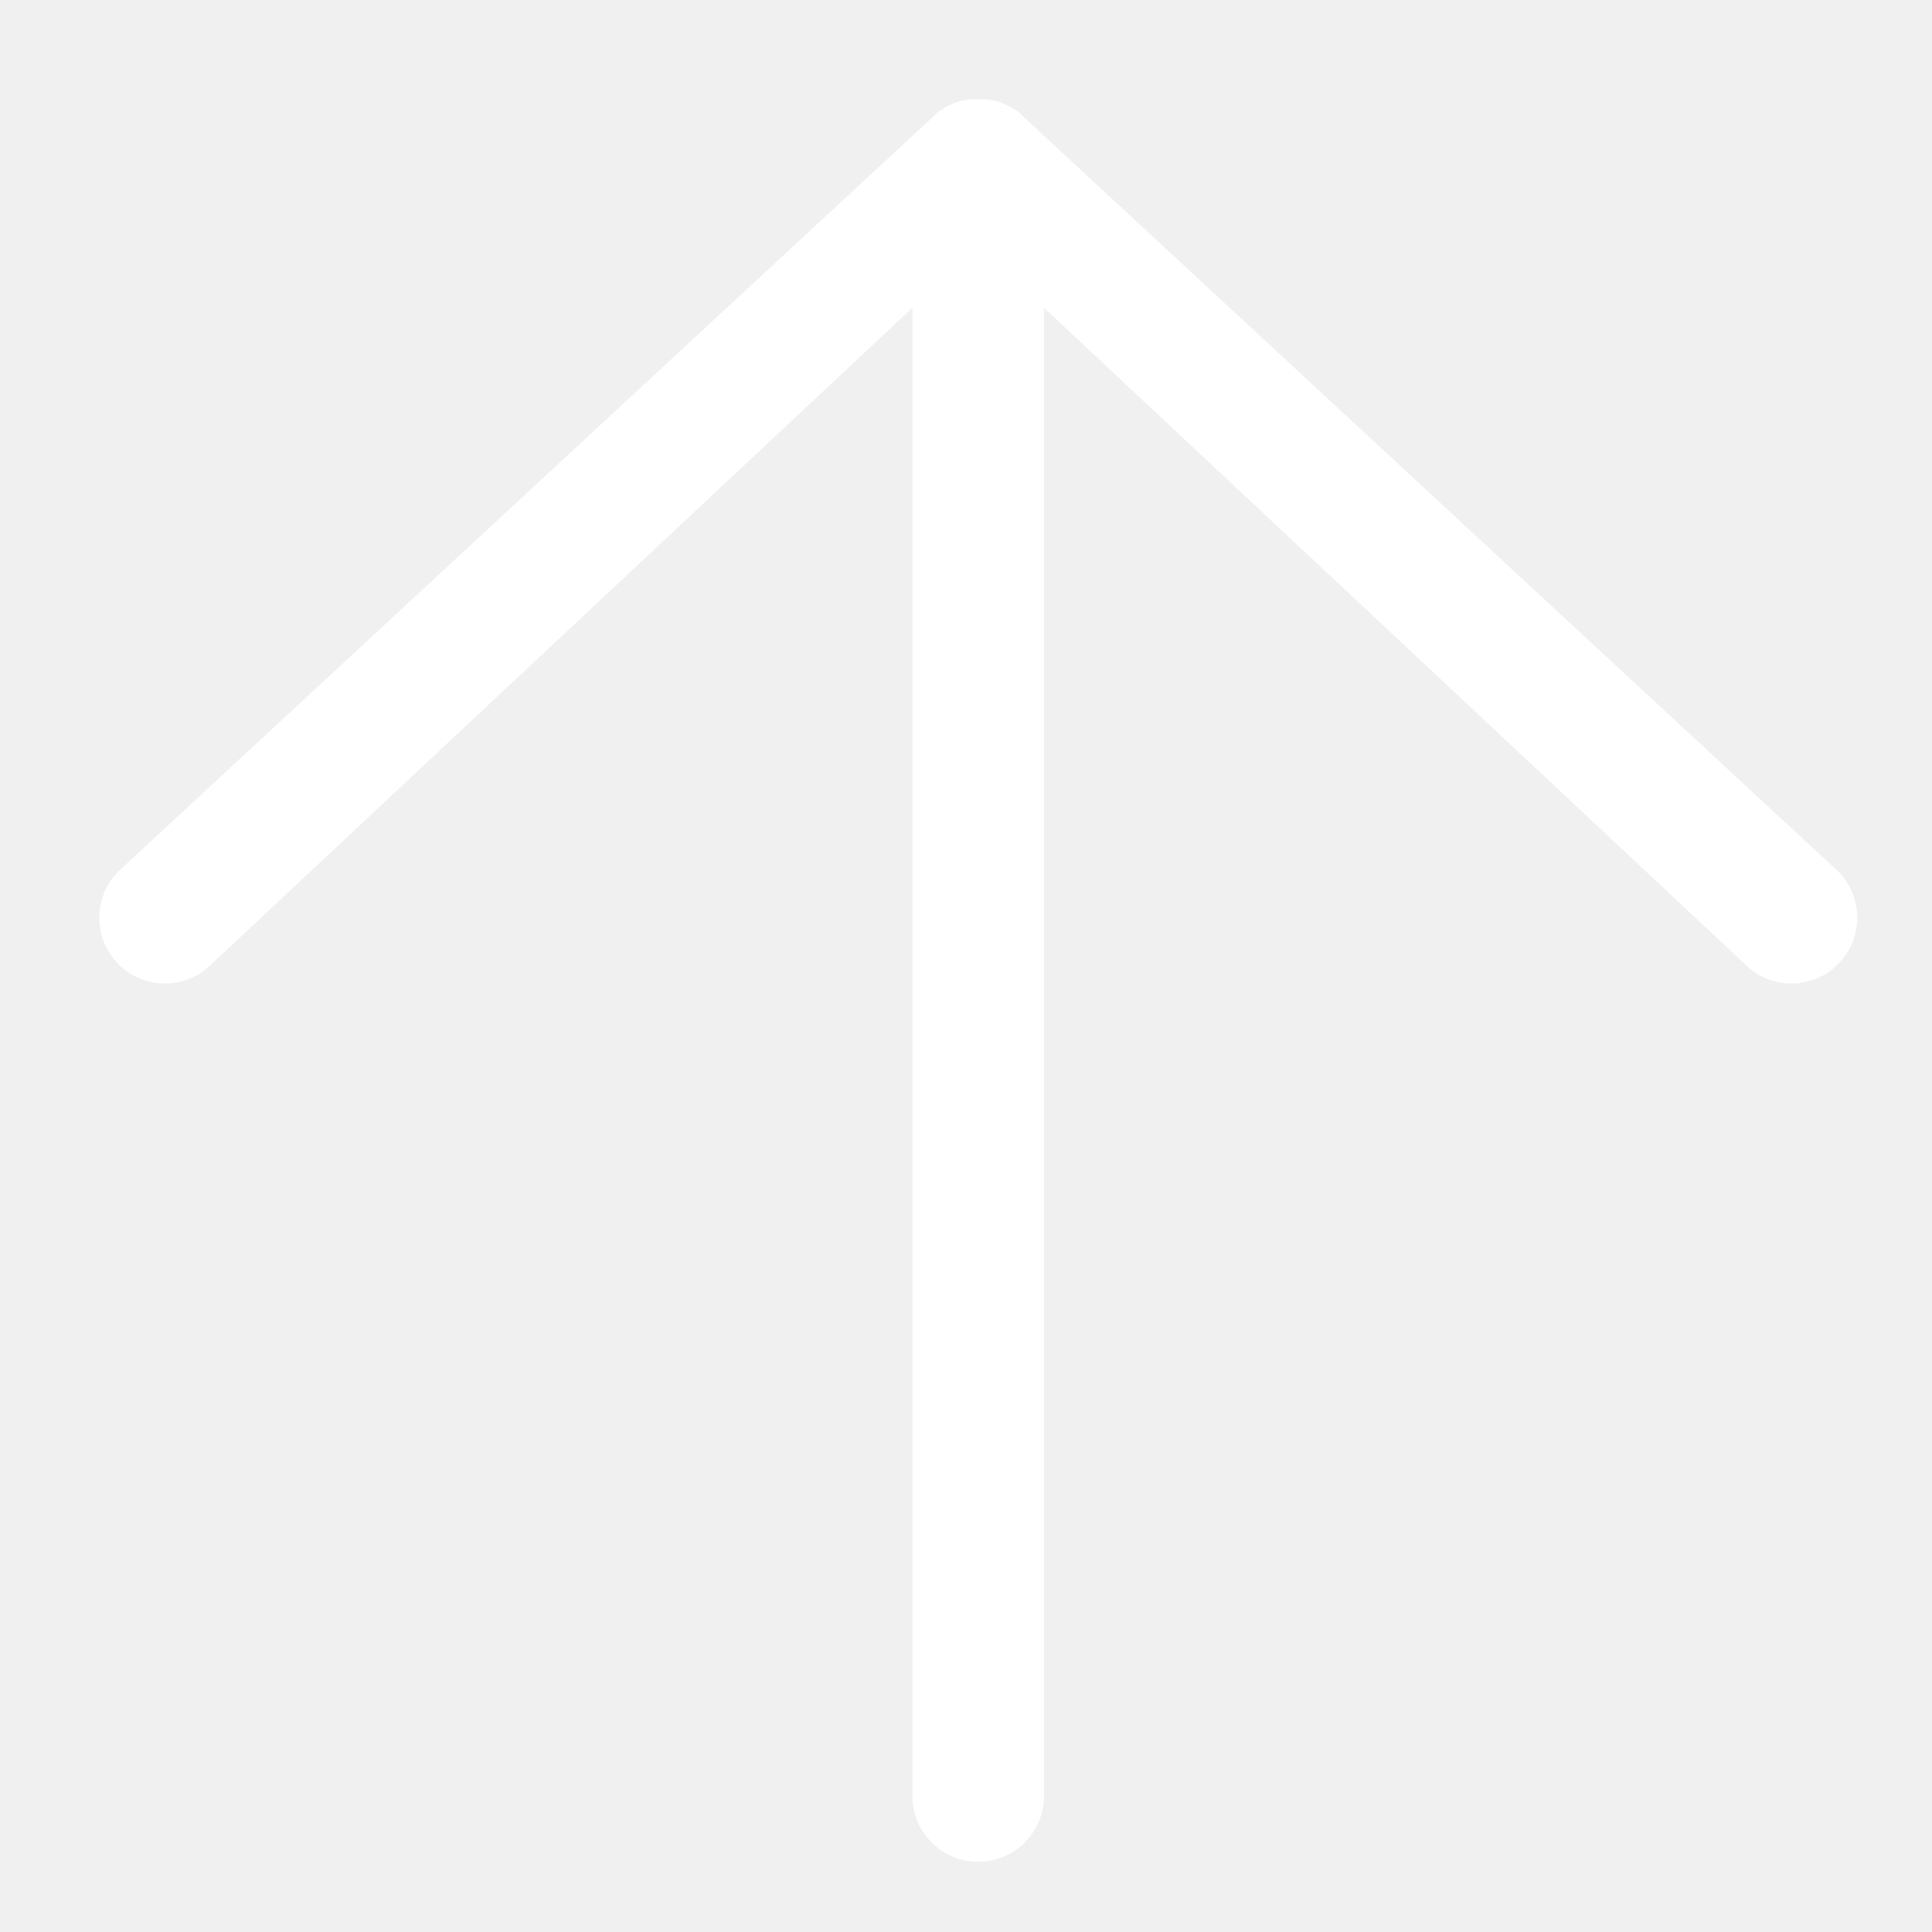
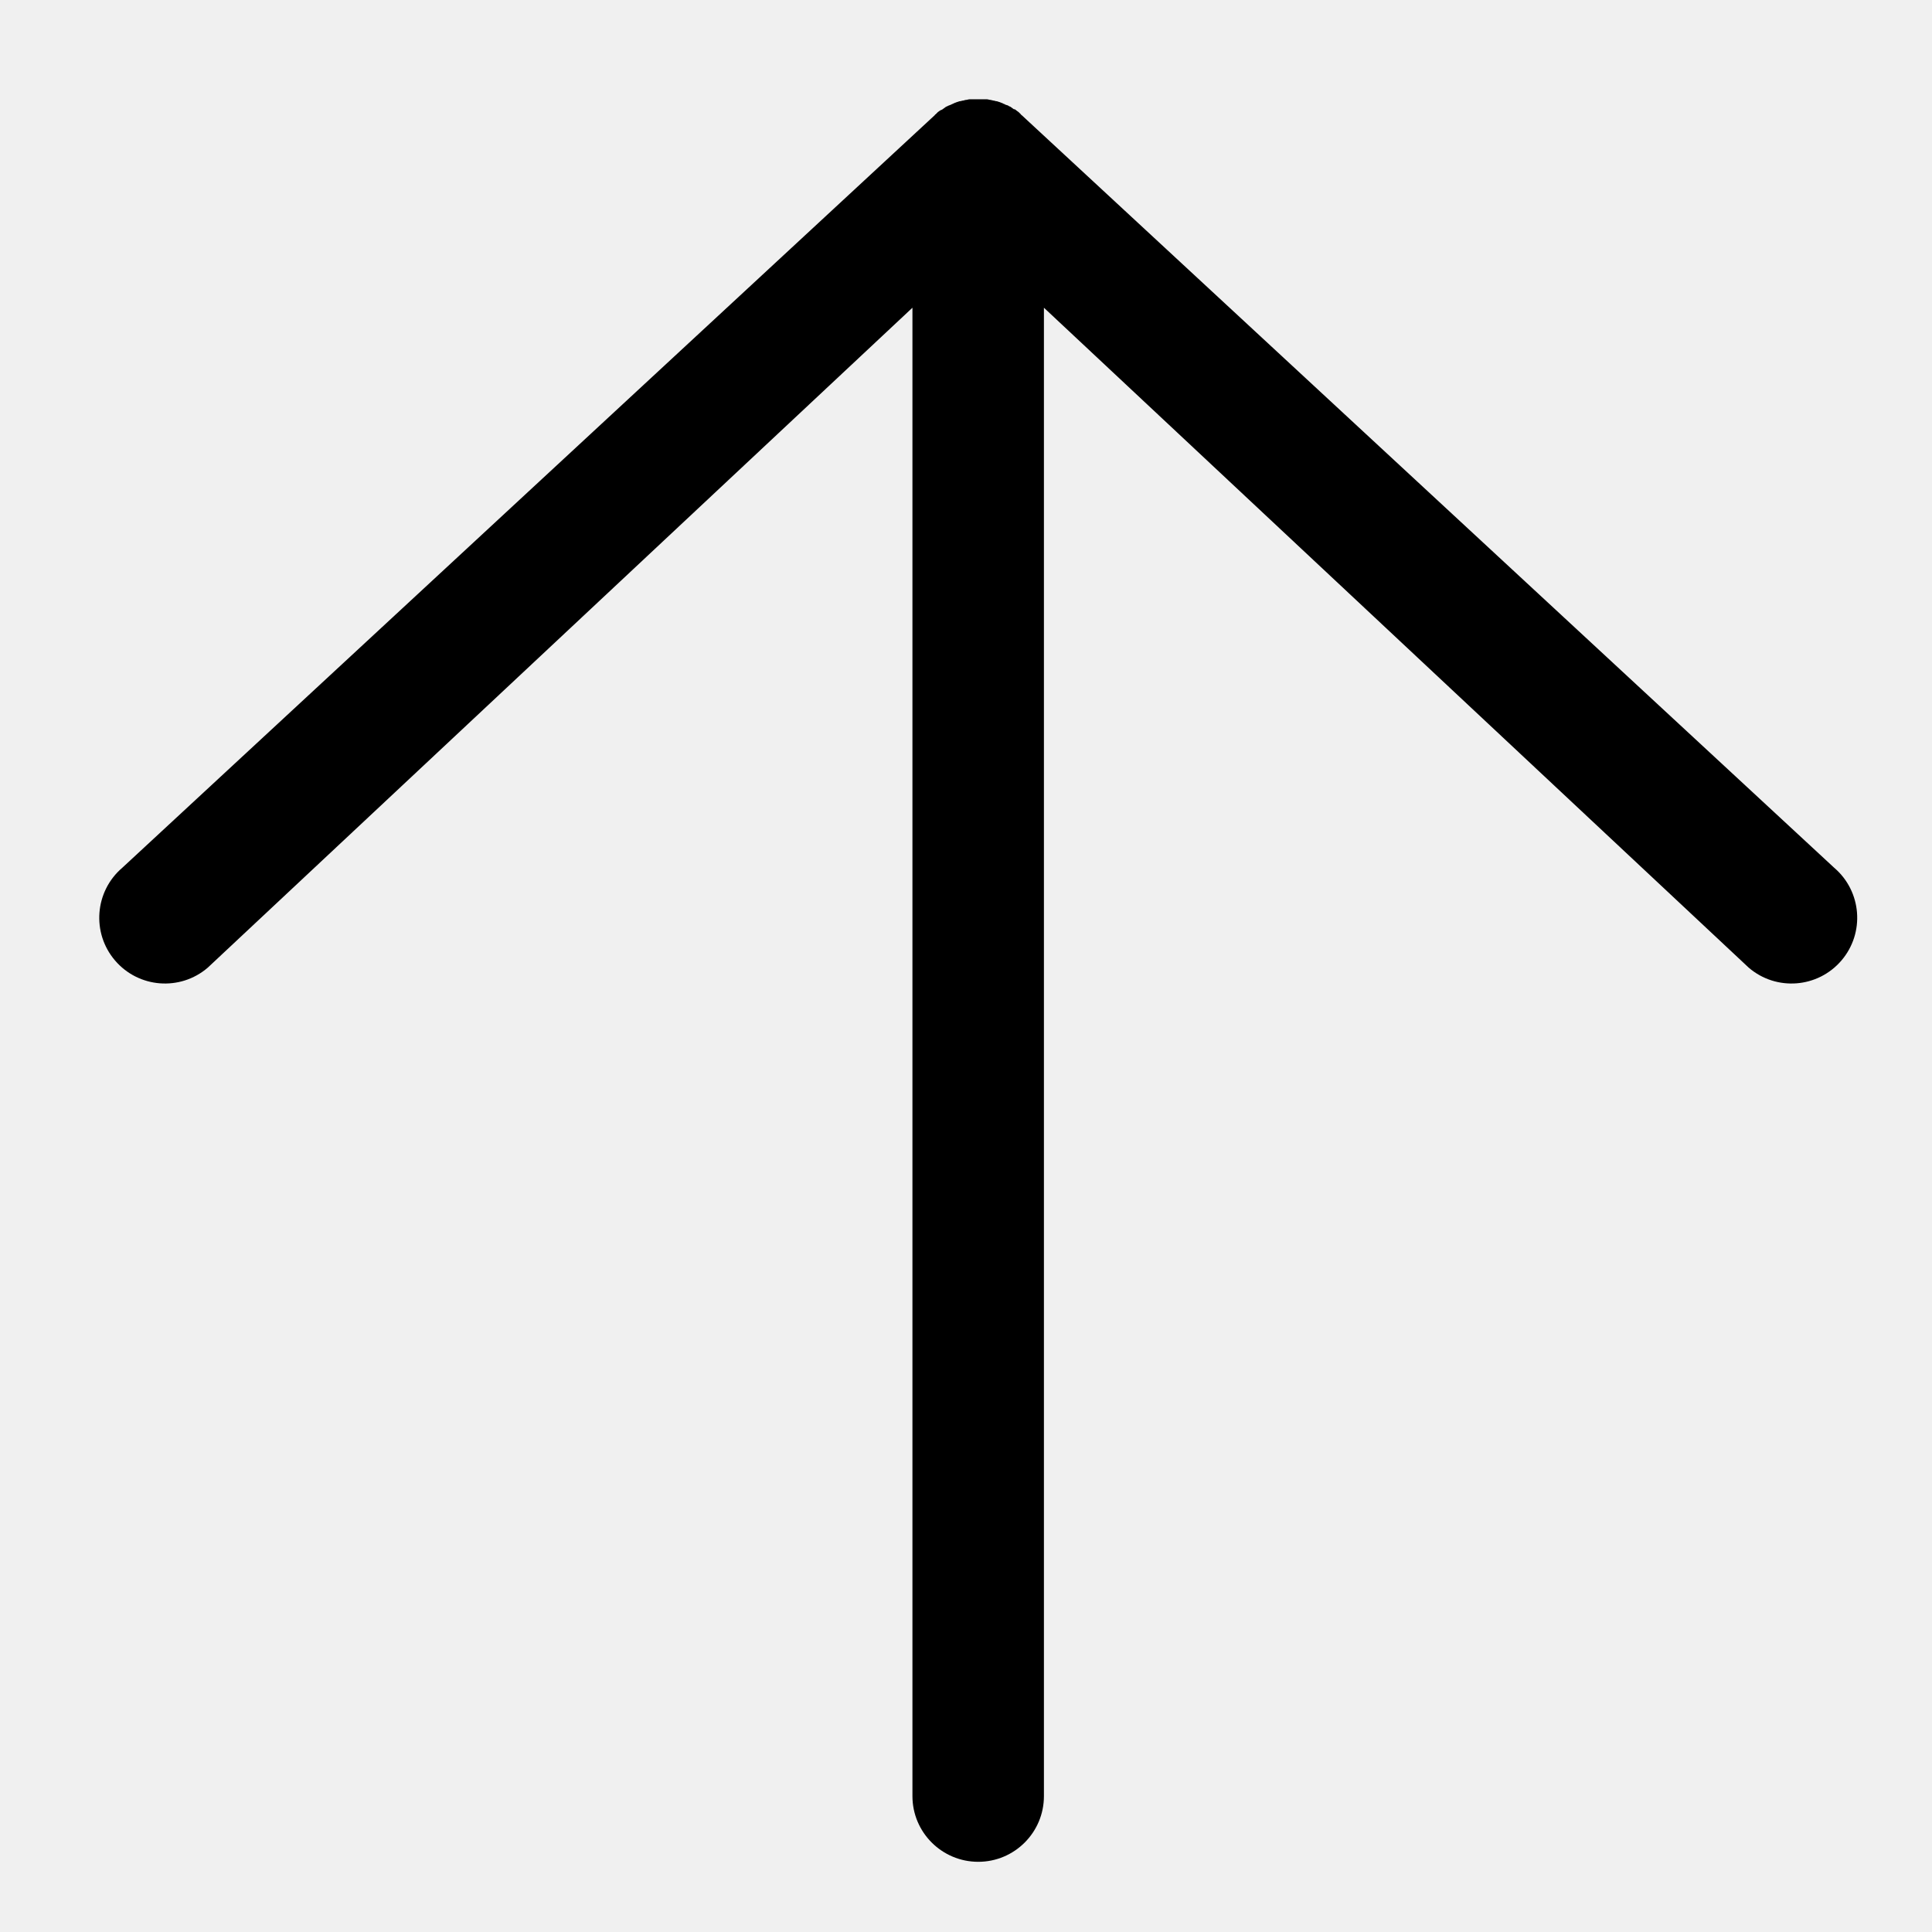
<svg xmlns="http://www.w3.org/2000/svg" width="18" height="18" viewBox="0 0 18 18" fill="none">
-   <path d="M17.089 8.085L9.518 1.072C9.515 1.072 9.512 1.069 9.512 1.066L9.494 1.048C9.488 1.041 9.475 1.035 9.469 1.029C9.463 1.022 9.454 1.017 9.445 1.017C9.439 1.011 9.426 1.005 9.42 0.999C9.414 0.992 9.402 0.992 9.396 0.986C9.39 0.98 9.377 0.98 9.365 0.974C9.359 0.968 9.347 0.968 9.341 0.962C9.328 0.956 9.322 0.956 9.31 0.95C9.304 0.95 9.292 0.943 9.285 0.943C9.273 0.943 9.267 0.937 9.255 0.937C9.249 0.937 9.236 0.931 9.23 0.931C9.218 0.931 9.206 0.925 9.194 0.925L9.034 0.925C9.022 0.925 9.01 0.931 8.998 0.931C8.991 0.931 8.979 0.937 8.973 0.937C8.961 0.937 8.955 0.943 8.942 0.943C8.936 0.943 8.924 0.95 8.918 0.95C8.906 0.956 8.9 0.956 8.887 0.962C8.881 0.968 8.869 0.968 8.863 0.974C8.851 0.98 8.844 0.98 8.832 0.986C8.826 0.992 8.814 0.992 8.808 0.999C8.802 1.005 8.789 1.011 8.783 1.017C8.777 1.023 8.771 1.023 8.759 1.029C8.753 1.035 8.74 1.041 8.734 1.048L8.716 1.066C8.712 1.066 8.71 1.069 8.71 1.072L1.139 8.085C0.882 8.305 0.852 8.692 1.072 8.949C1.292 9.206 1.678 9.236 1.935 9.016L8.501 2.867L8.501 16.734C8.501 17.072 8.776 17.346 9.114 17.346C9.452 17.346 9.726 17.072 9.726 16.734L9.726 2.867L16.293 9.016C16.55 9.236 16.936 9.206 17.156 8.949C17.376 8.692 17.346 8.305 17.089 8.085Z" fill="white" />
+   <path d="M17.089 8.085L9.518 1.072C9.515 1.072 9.512 1.069 9.512 1.066L9.494 1.048C9.488 1.041 9.475 1.035 9.469 1.029C9.463 1.022 9.454 1.017 9.445 1.017C9.439 1.011 9.426 1.005 9.42 0.999C9.414 0.992 9.402 0.992 9.396 0.986C9.39 0.98 9.377 0.98 9.365 0.974C9.359 0.968 9.347 0.968 9.341 0.962C9.328 0.956 9.322 0.956 9.31 0.95C9.304 0.95 9.292 0.943 9.285 0.943C9.273 0.943 9.267 0.937 9.255 0.937C9.249 0.937 9.236 0.931 9.23 0.931C9.218 0.931 9.206 0.925 9.194 0.925L9.034 0.925C9.022 0.925 9.01 0.931 8.998 0.931C8.991 0.931 8.979 0.937 8.973 0.937C8.961 0.937 8.955 0.943 8.942 0.943C8.936 0.943 8.924 0.95 8.918 0.95C8.906 0.956 8.9 0.956 8.887 0.962C8.881 0.968 8.869 0.968 8.863 0.974C8.851 0.98 8.844 0.98 8.832 0.986C8.826 0.992 8.814 0.992 8.808 0.999C8.802 1.005 8.789 1.011 8.783 1.017C8.777 1.023 8.771 1.023 8.759 1.029C8.753 1.035 8.74 1.041 8.734 1.048L8.716 1.066C8.712 1.066 8.71 1.069 8.71 1.072L1.139 8.085C0.882 8.305 0.852 8.692 1.072 8.949C1.292 9.206 1.678 9.236 1.935 9.016L8.501 2.867L8.501 16.734C8.501 17.072 8.776 17.346 9.114 17.346C9.452 17.346 9.726 17.072 9.726 16.734L9.726 2.867L16.293 9.016C16.55 9.236 16.936 9.206 17.156 8.949C17.376 8.692 17.346 8.305 17.089 8.085Z" fill="black" />
</svg>
